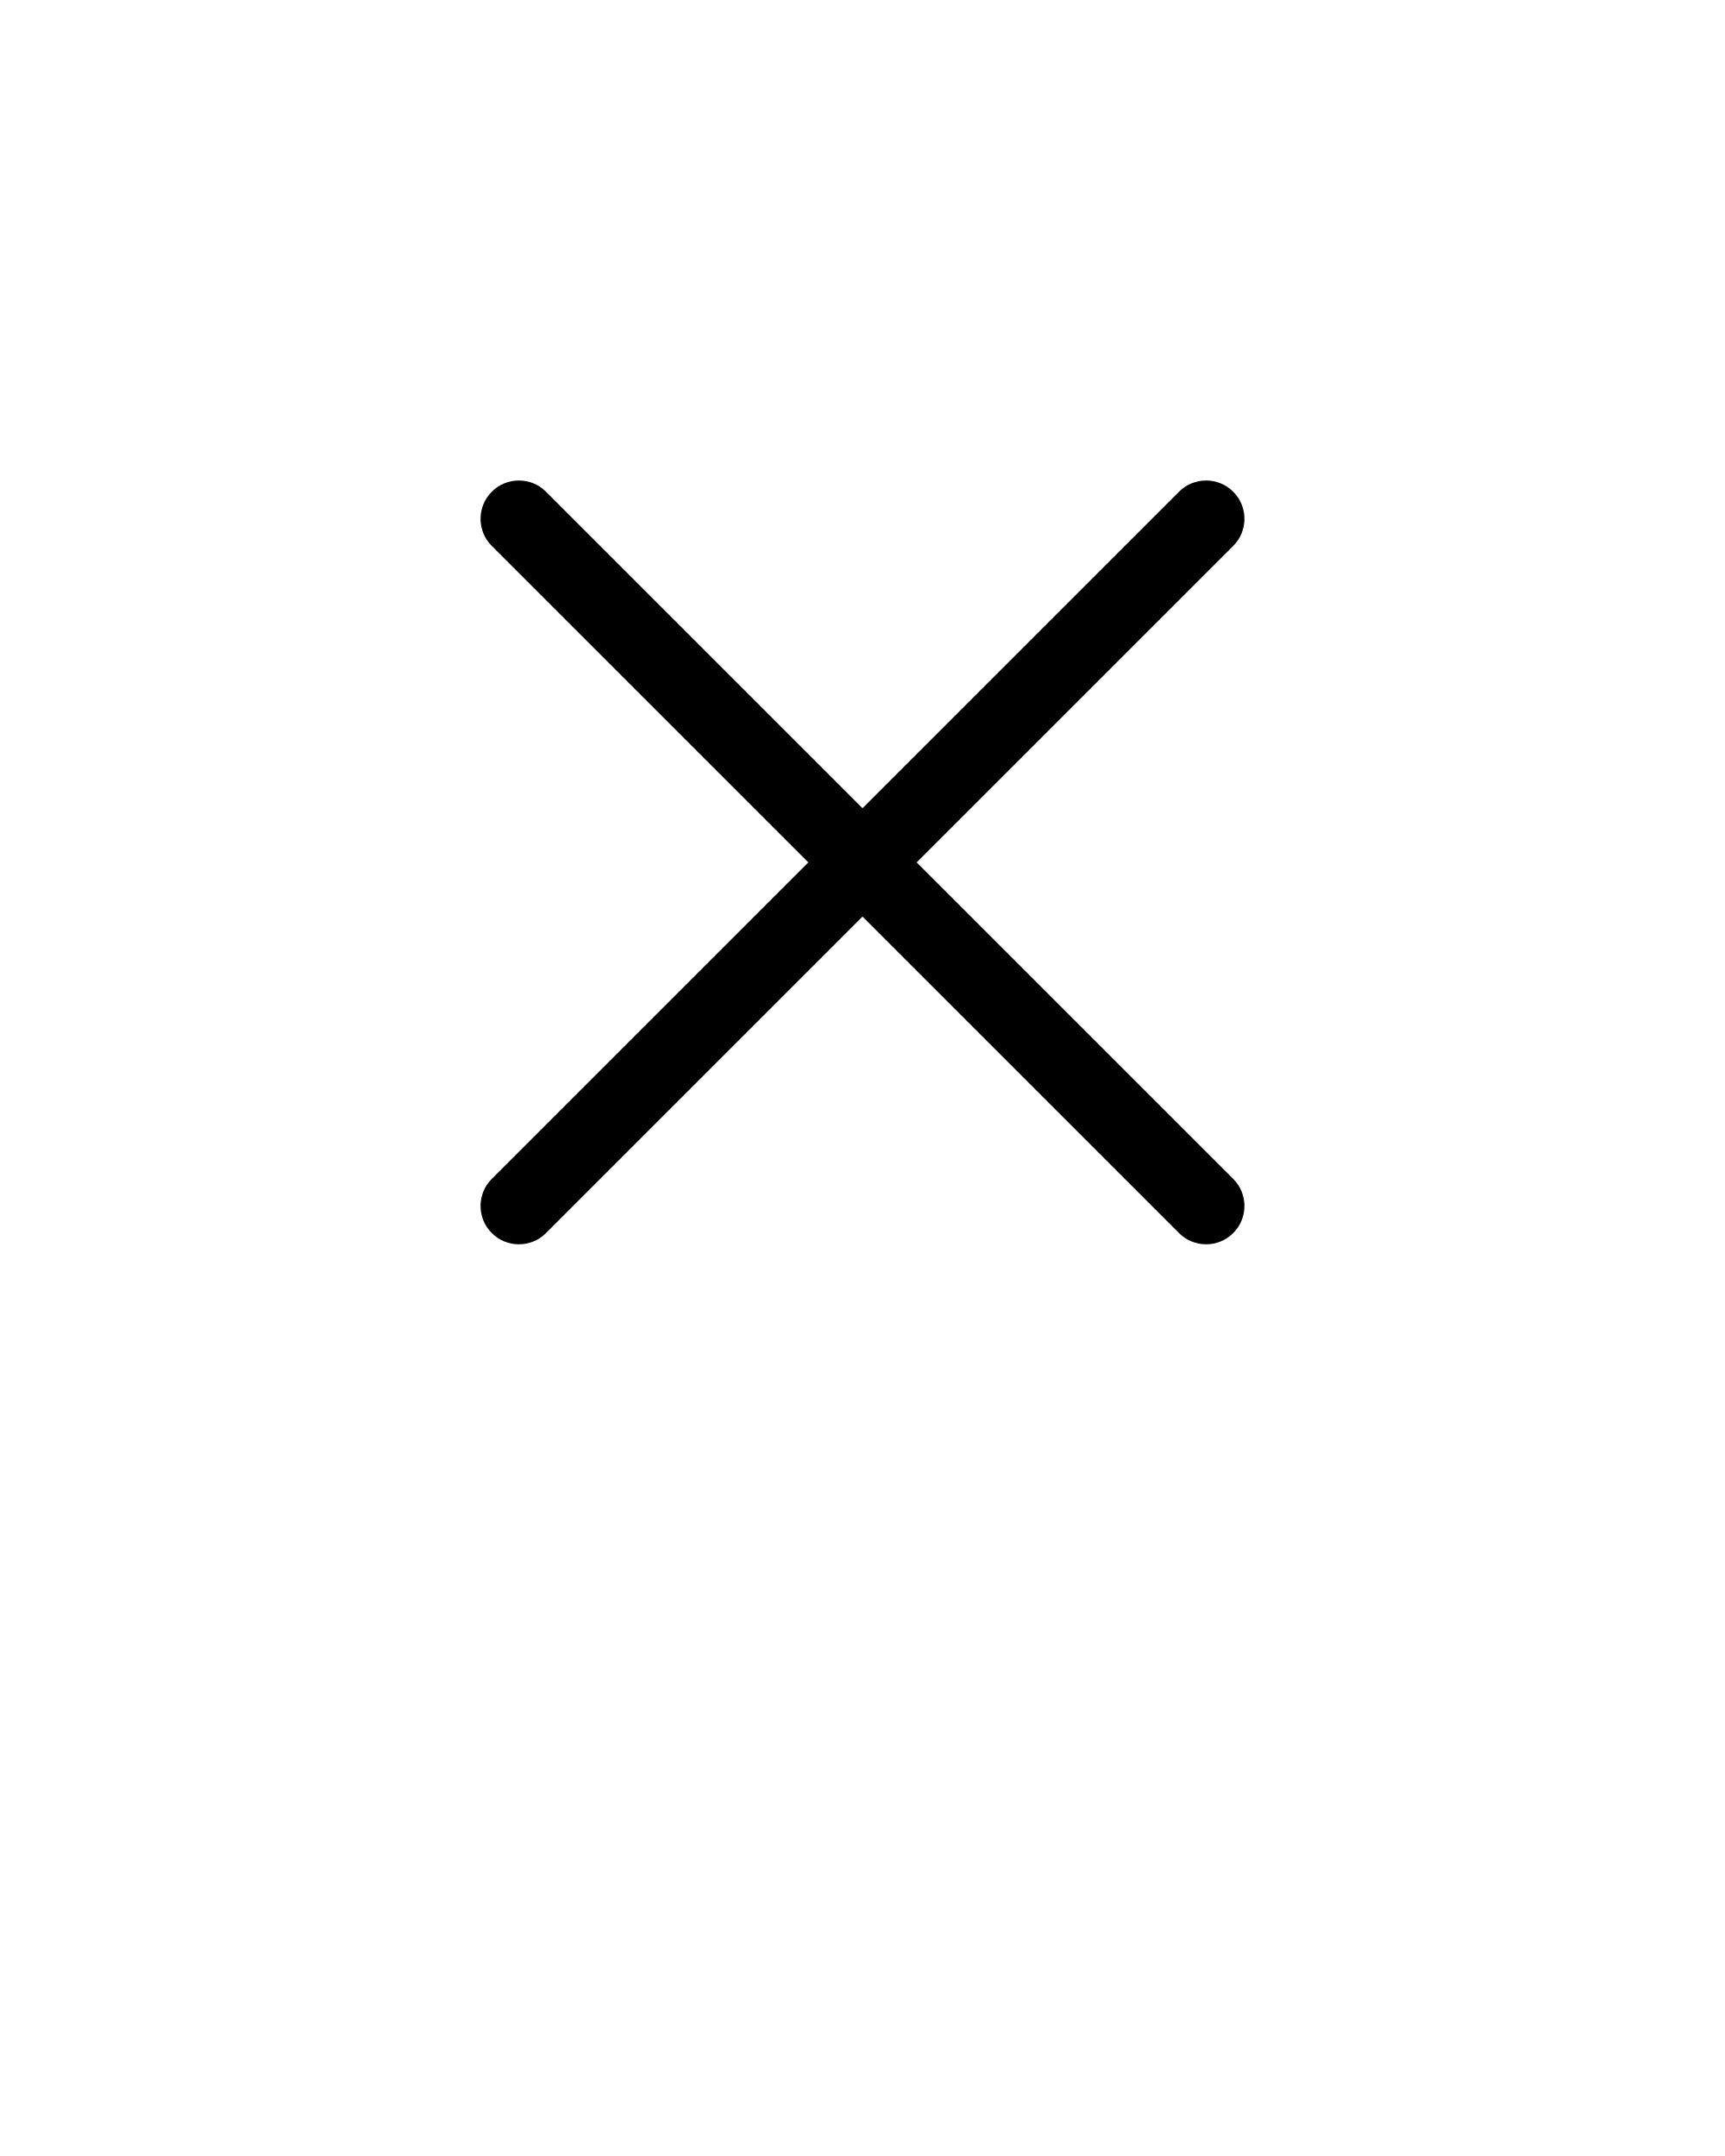
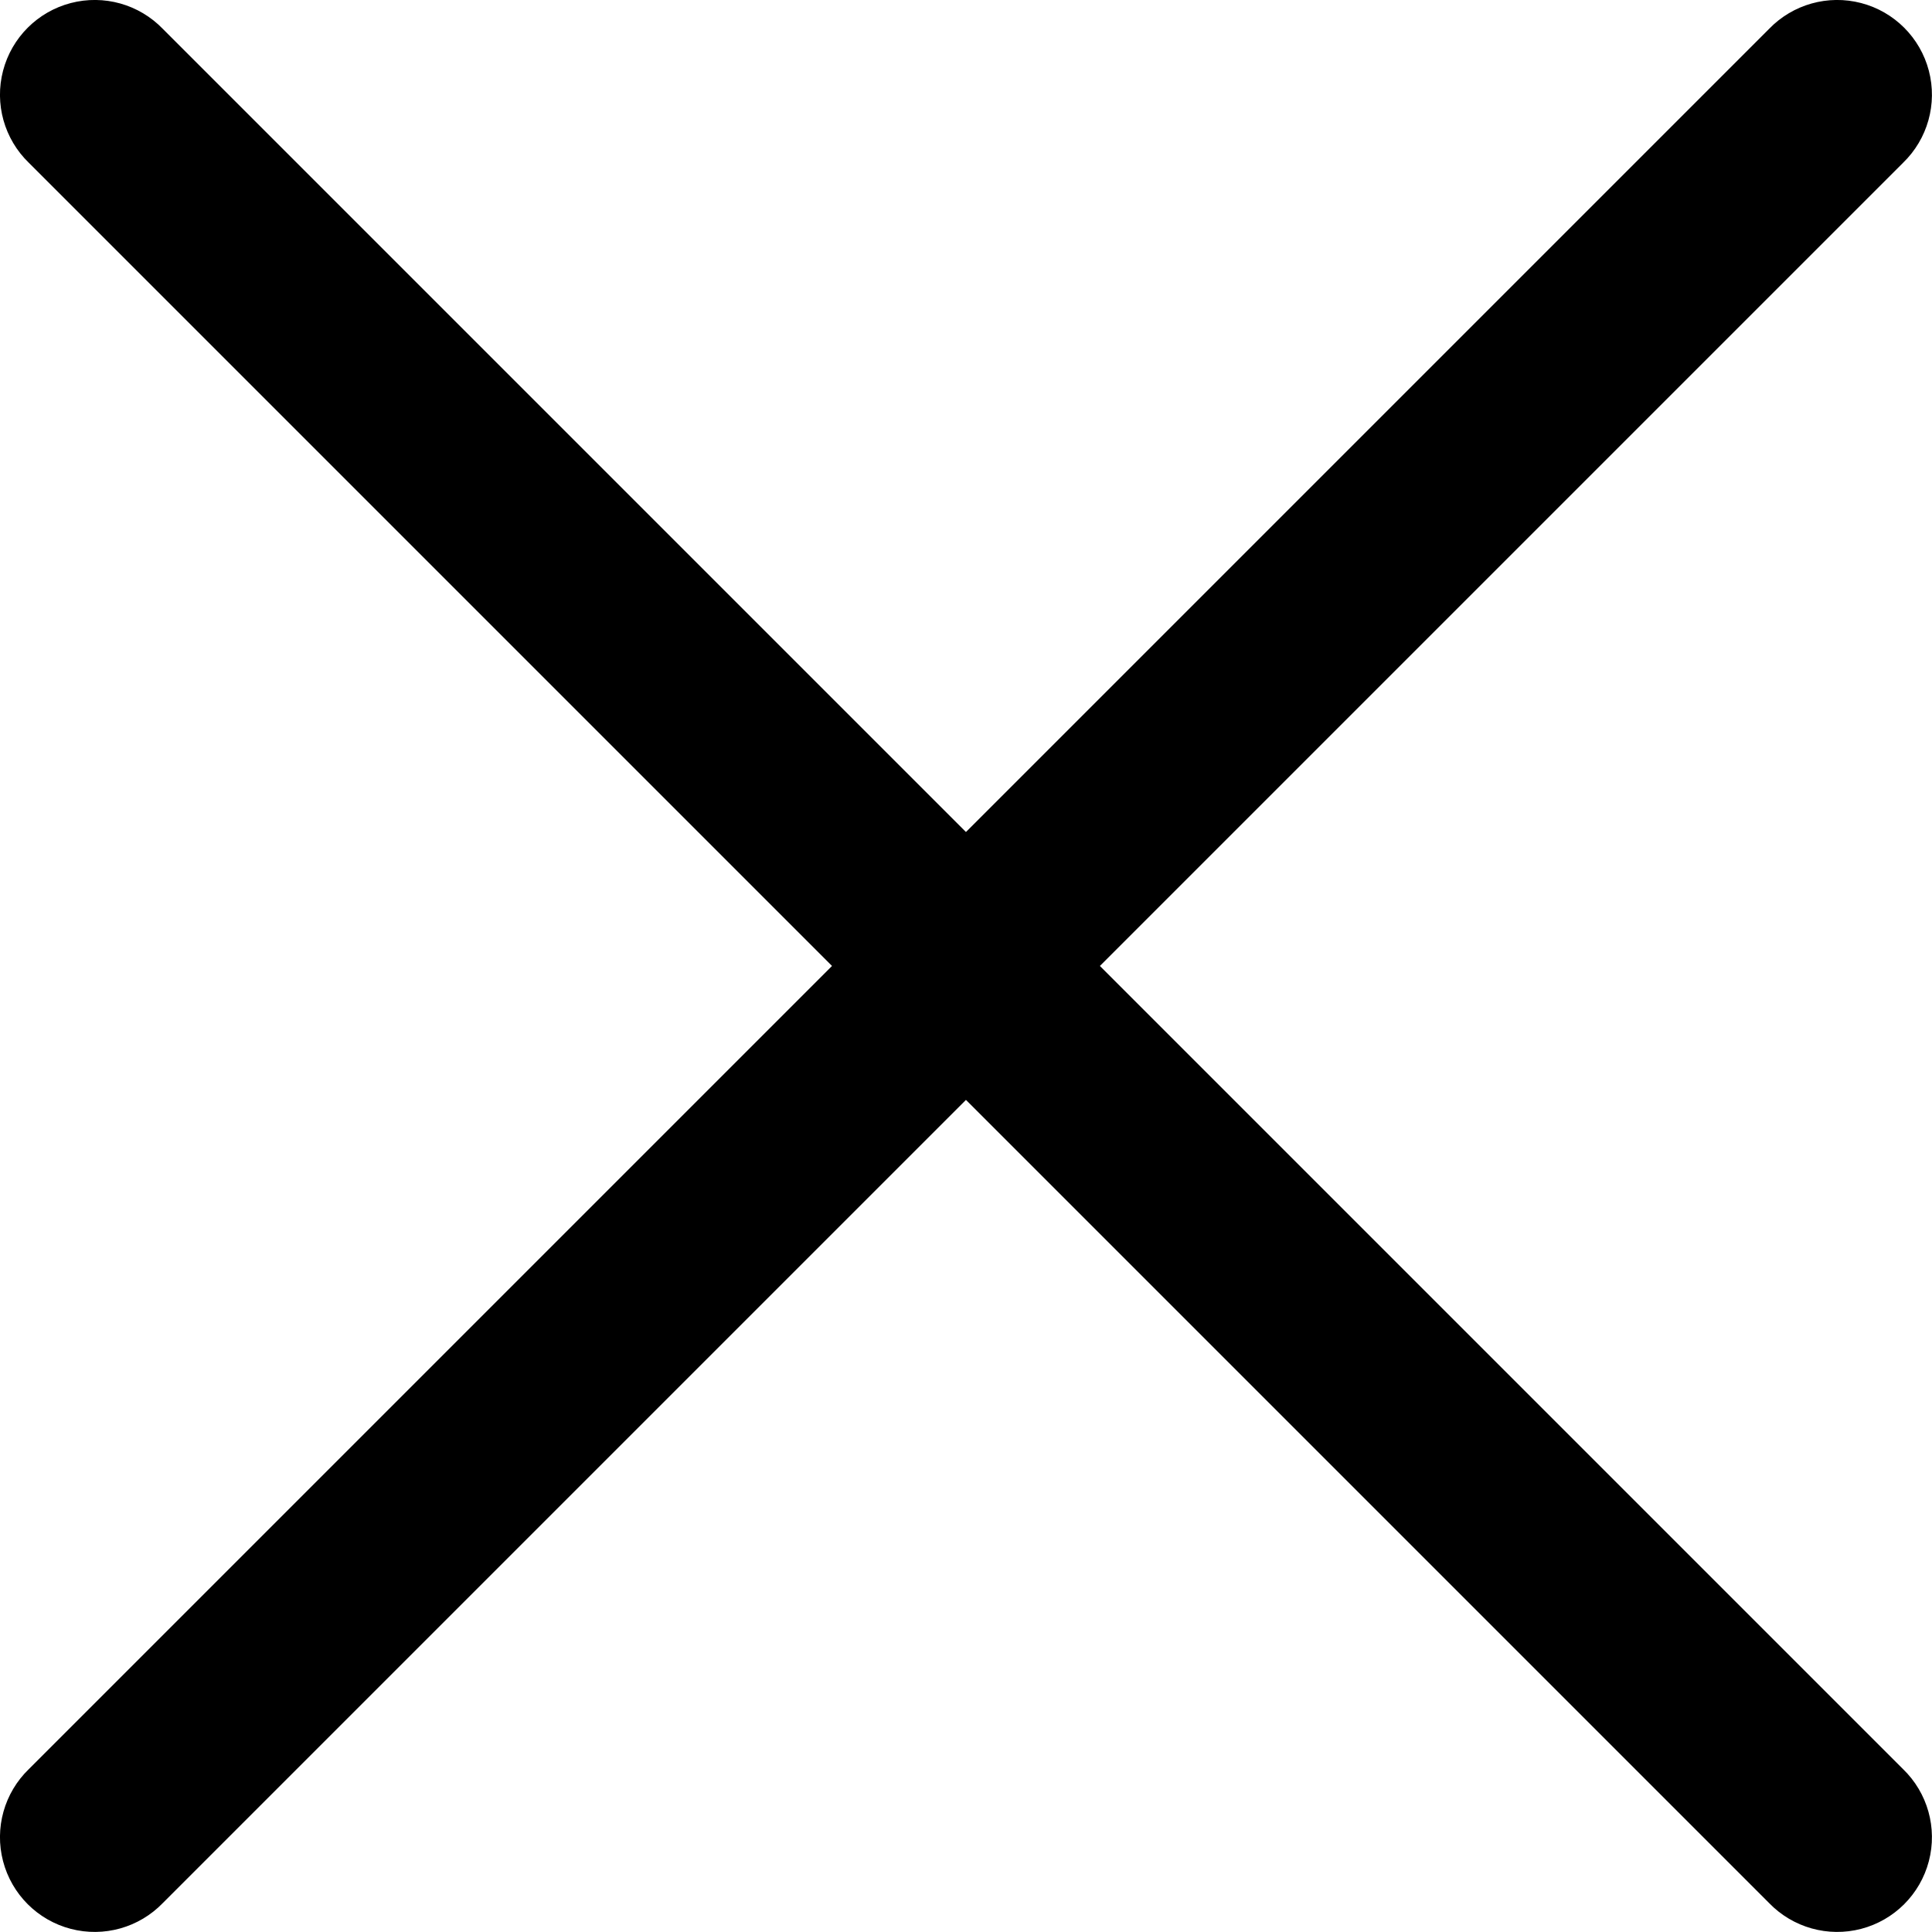
- <svg xmlns="http://www.w3.org/2000/svg" data-name="Layer 1" viewBox="0 0 180 225" x="0px" y="0px">
-   <path d="M128.684,51.316a4,4,0,0,0-5.658,0L90,84.343,56.974,51.316a4,4,0,1,0-5.658,5.658L84.343,90,51.316,123.026a4,4,0,0,0,5.658,5.658L90,95.657l33.026,33.027a4,4,0,0,0,5.658-5.658L95.657,90l33.027-33.026A4,4,0,0,0,128.684,51.316Z" />
+ <svg xmlns="http://www.w3.org/2000/svg" viewBox="5.803 5.803 20.395 20.395">
+   <g>
+     <path d="M25.892,24.478a1,1,0,1,1-1.414,1.414L16,17.414,7.522,25.892a1,1,0,1,1-1.414-1.414L14.586,16,6.108,7.522A1,1,0,1,1,7.522,6.108L16,14.586l8.478-8.478a1,1,0,1,1,1.414,1.414L17.414,16Z" />
+   </g>
</svg>
